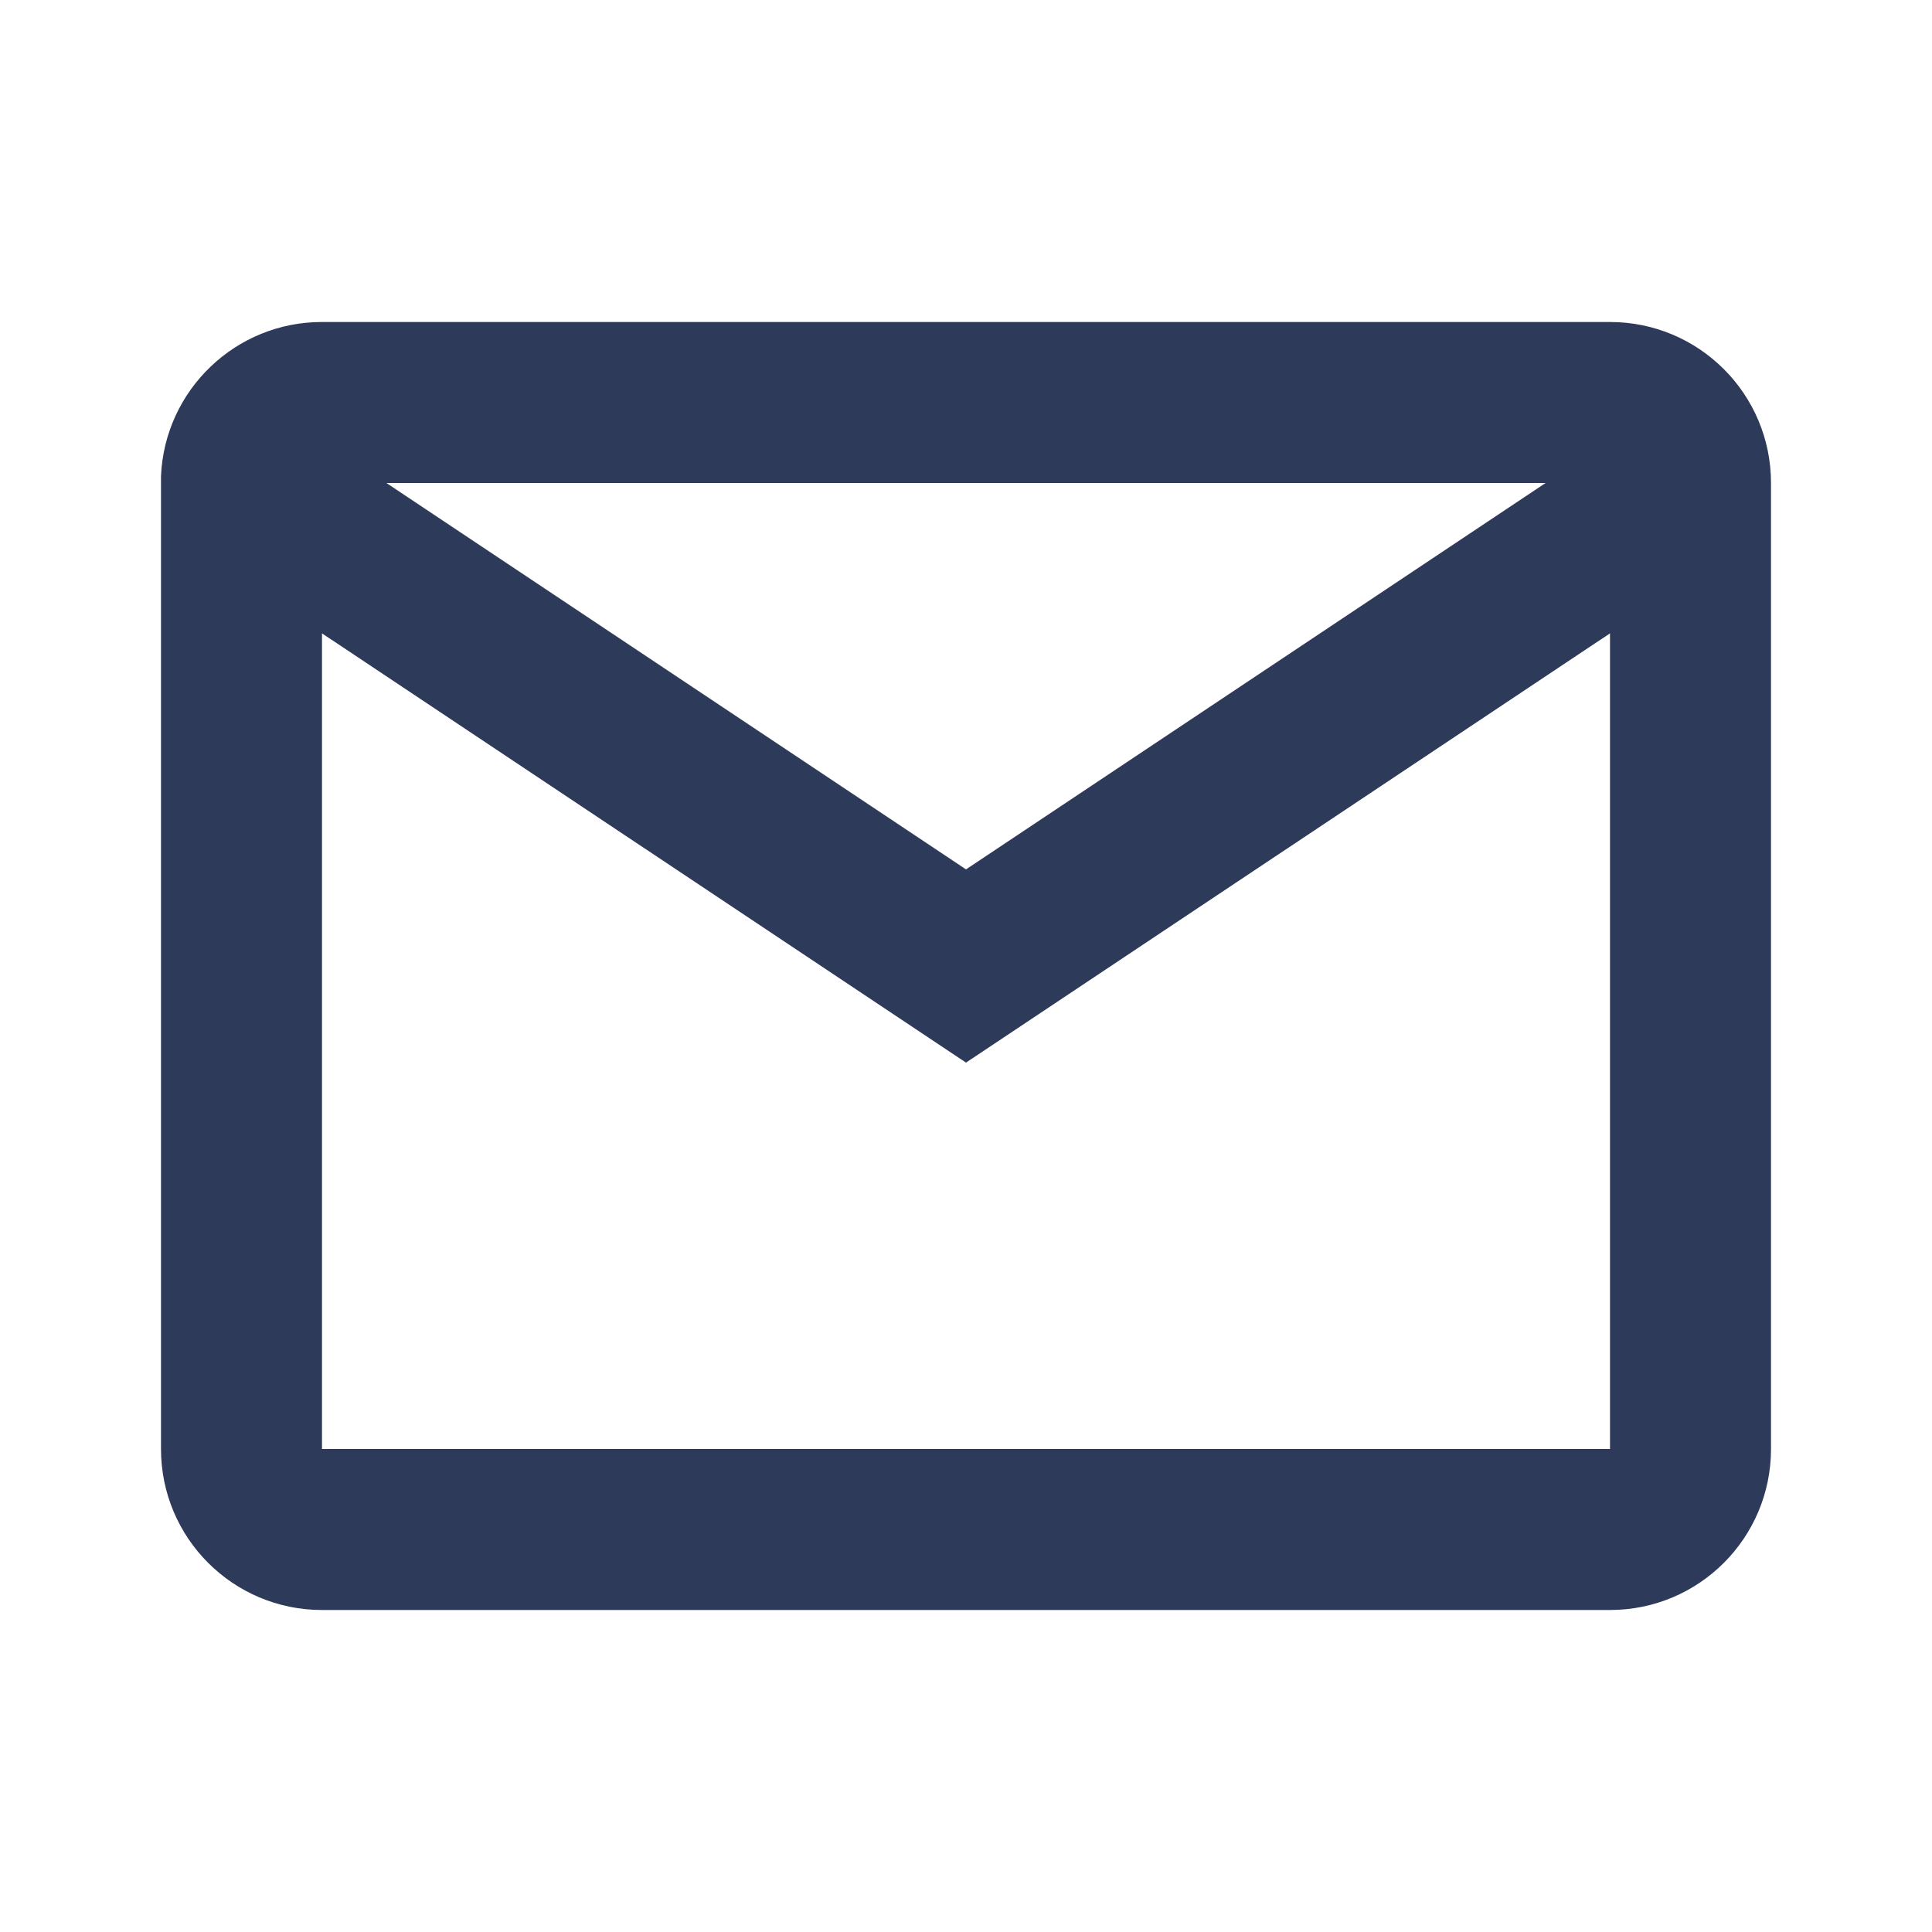
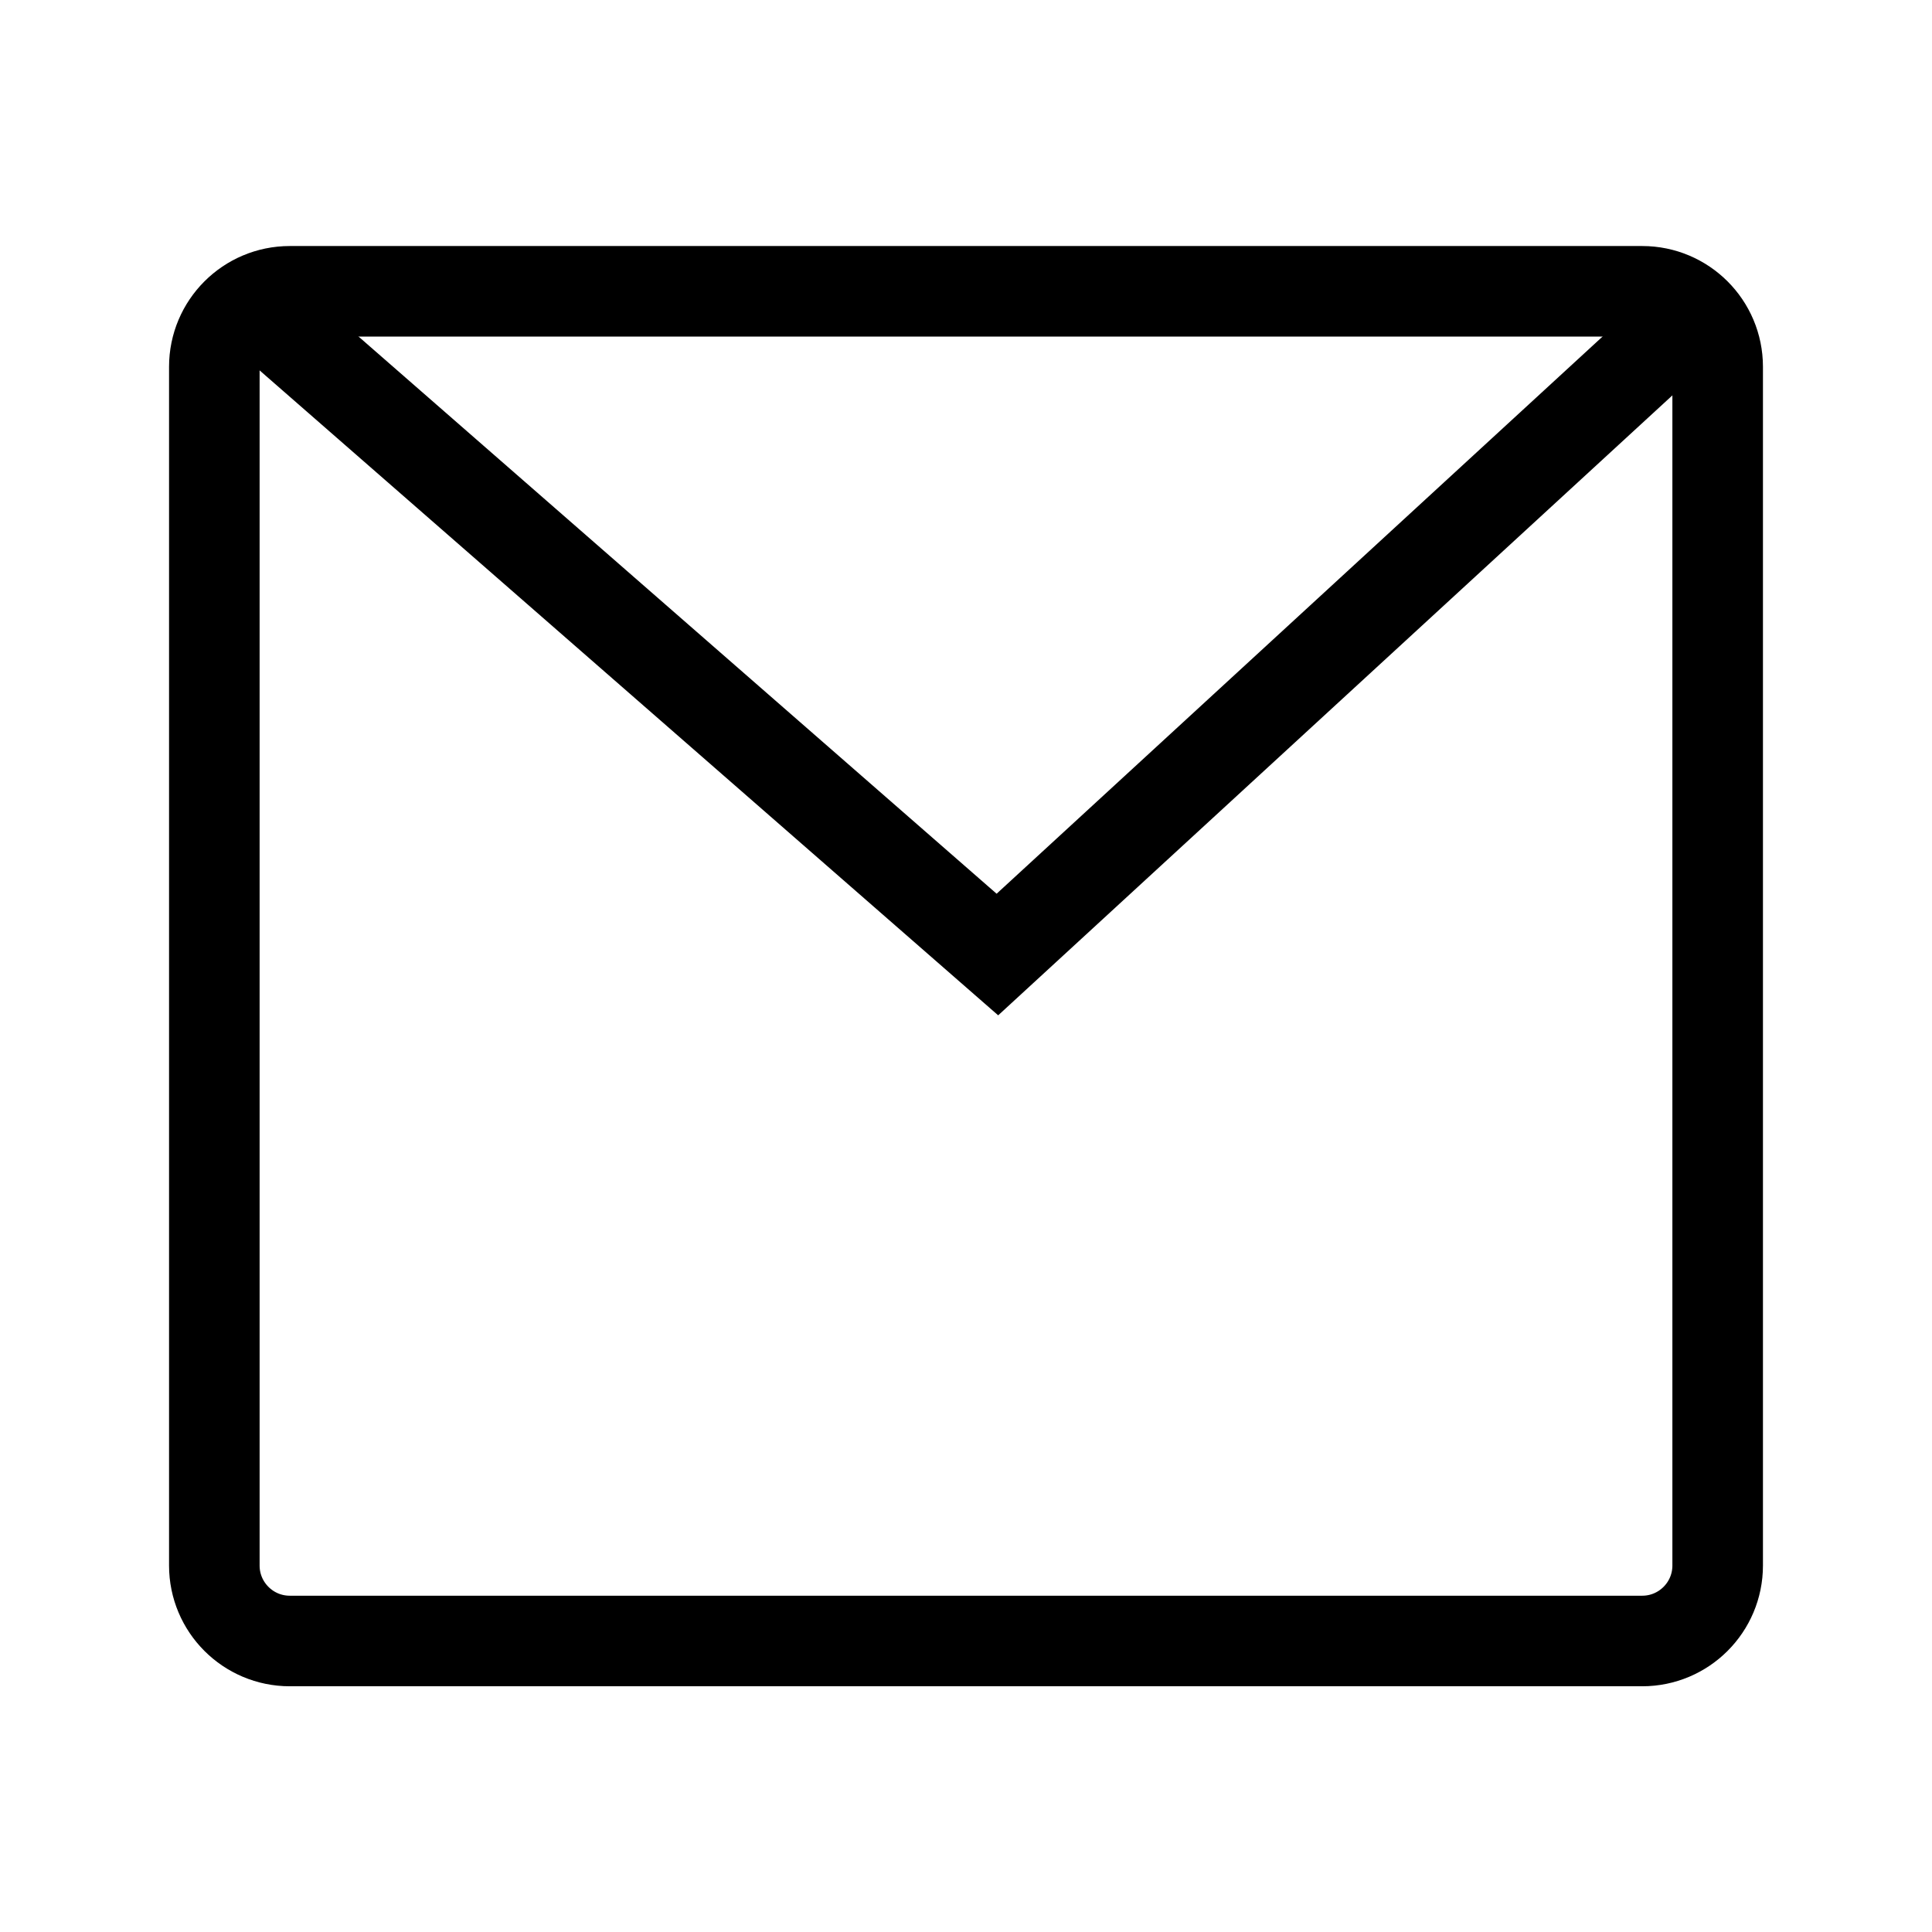
- <svg xmlns="http://www.w3.org/2000/svg" width="24" height="24" viewBox="0 0 24 24" fill="none">
-   <path d="M20 20H4C2.895 20 2 19.105 2 18V5.913C2.047 4.843 2.929 3.999 4 4H20C21.105 4 22 4.895 22 6V18C22 19.105 21.105 20 20 20ZM4 7.868V18H20V7.868L12 13.2L4 7.868ZM4.8 6L12 10.8L19.2 6H4.8Z" fill="#2E3A59" />
+ <svg xmlns="http://www.w3.org/2000/svg" viewBox="0 0 64 64" stroke-width="3" stroke="currentColor" fill="none">
+   <rect x="7.1" y="9.65" width="49.8" height="44.71" rx="2.5" />
+   <path d="M7.88 9.65l25.16 21.97 23.11-21.25" />
</svg>
